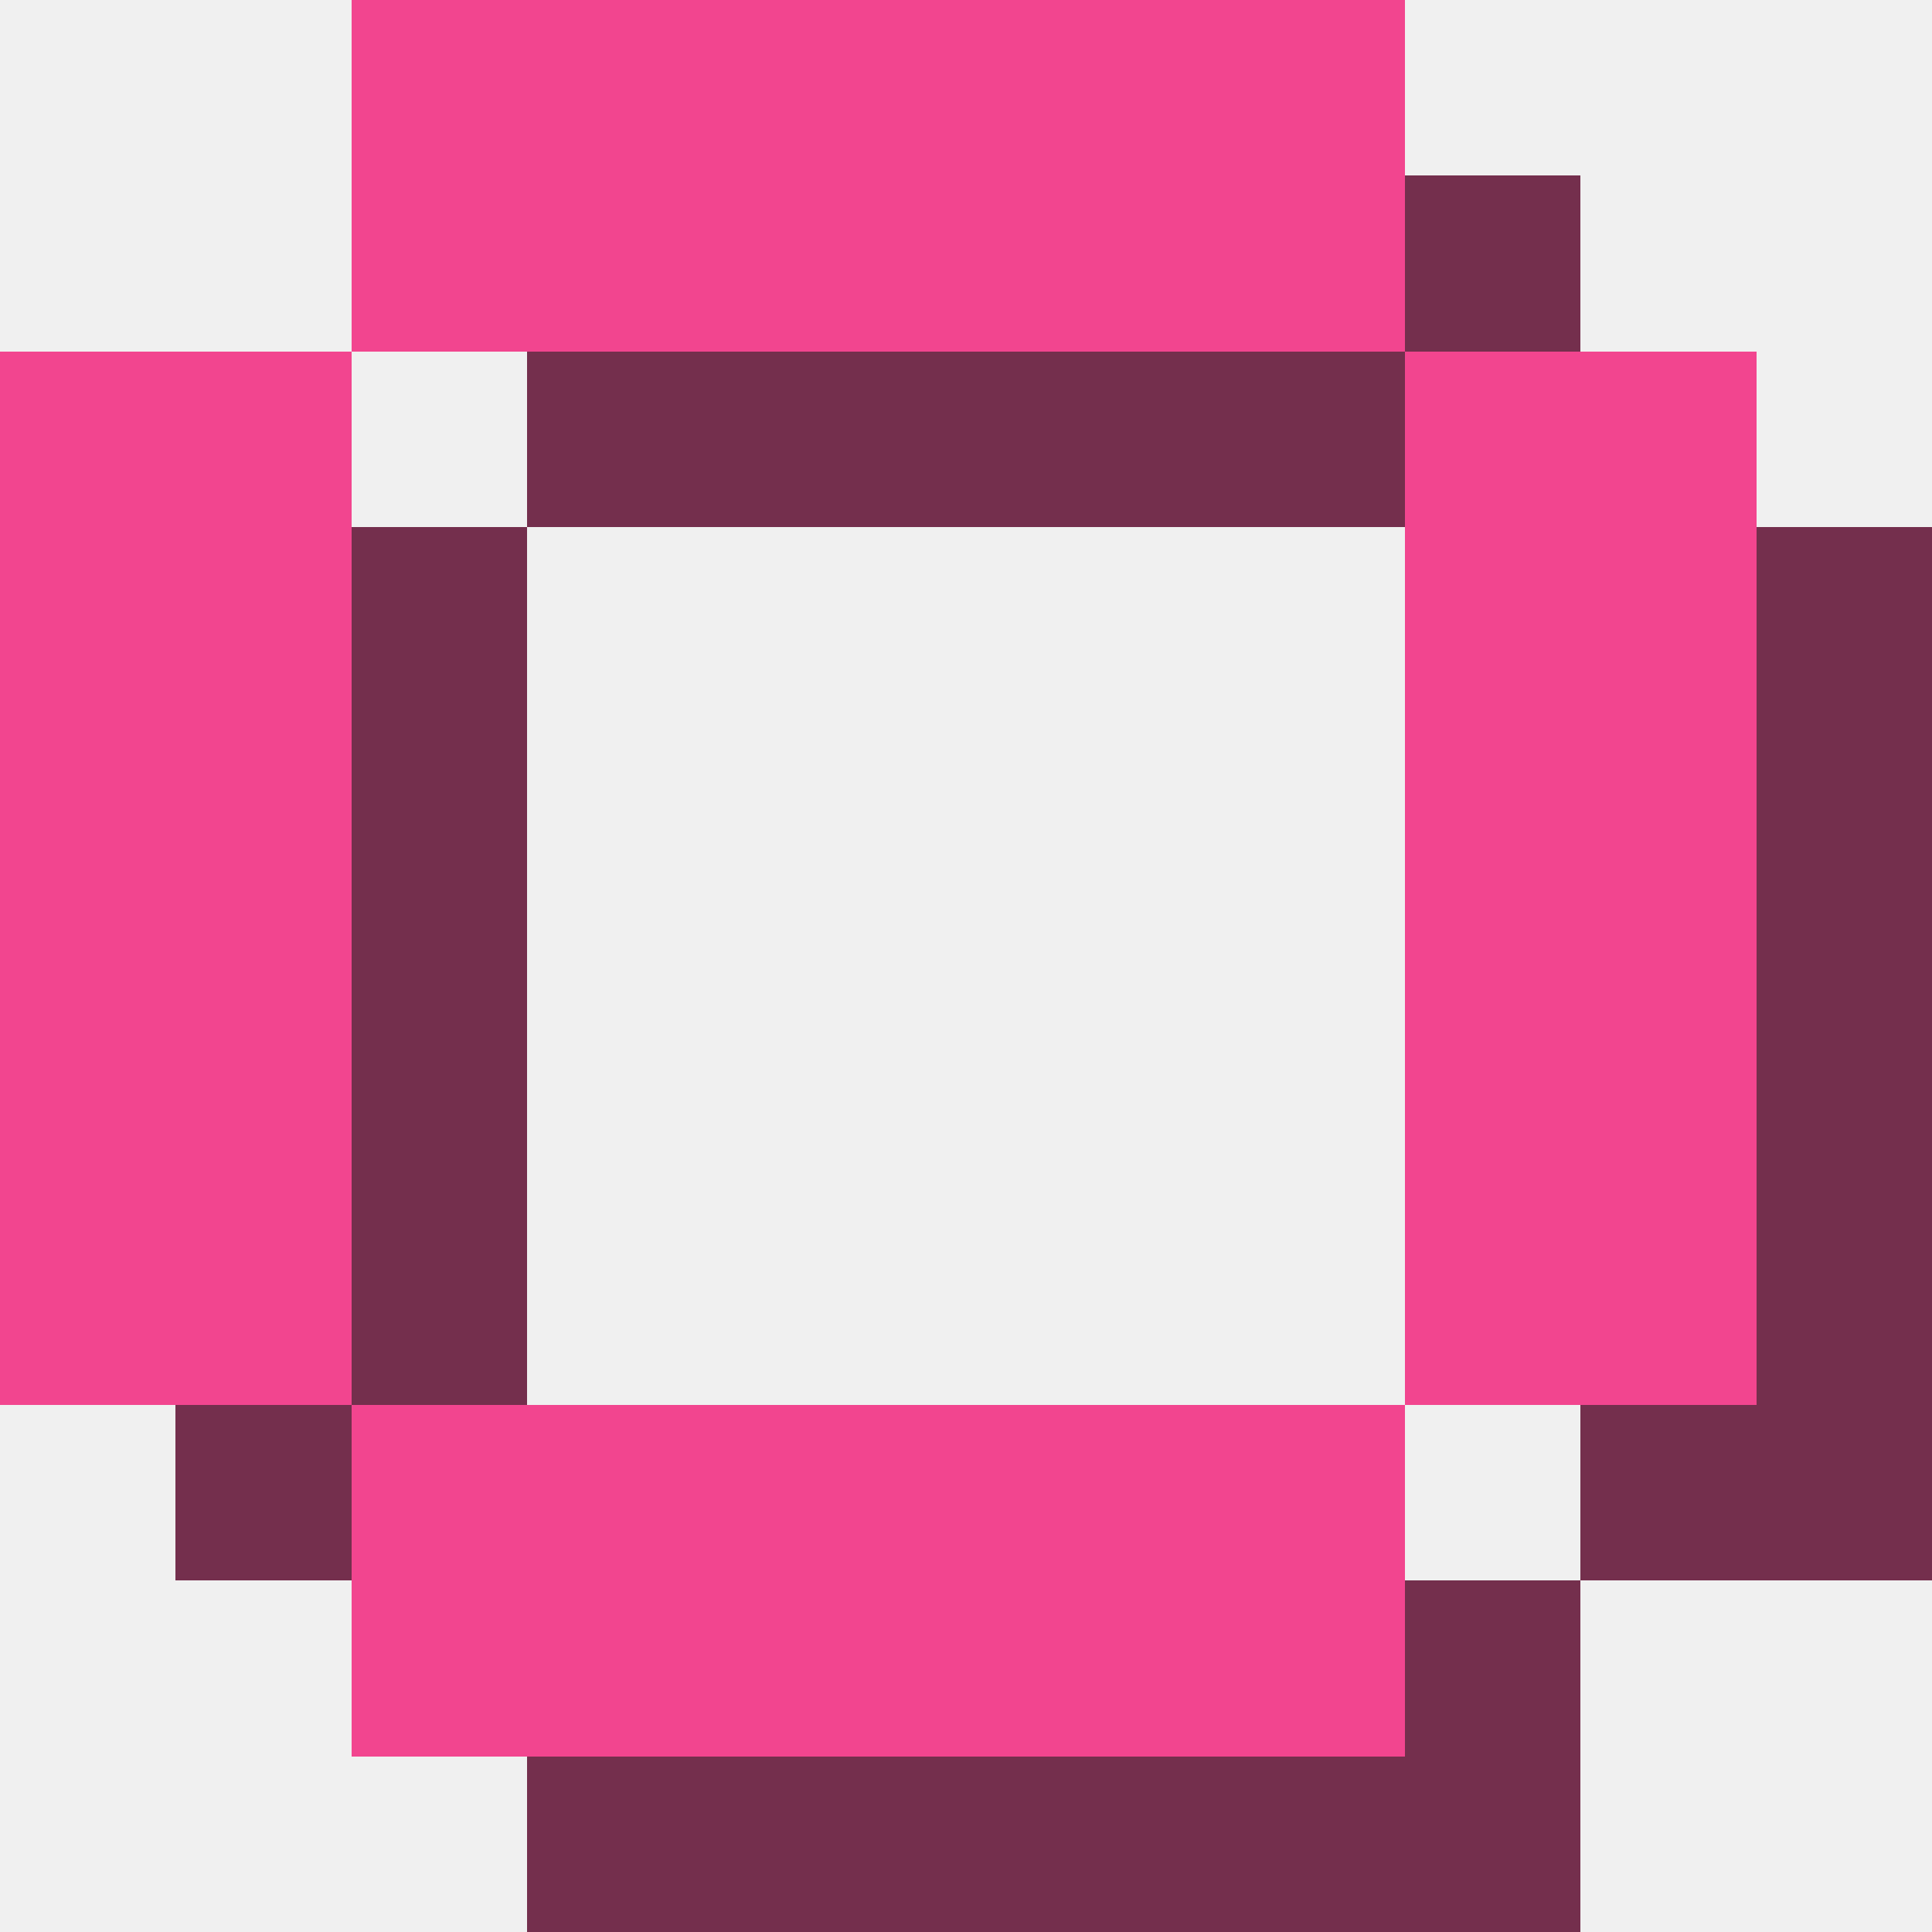
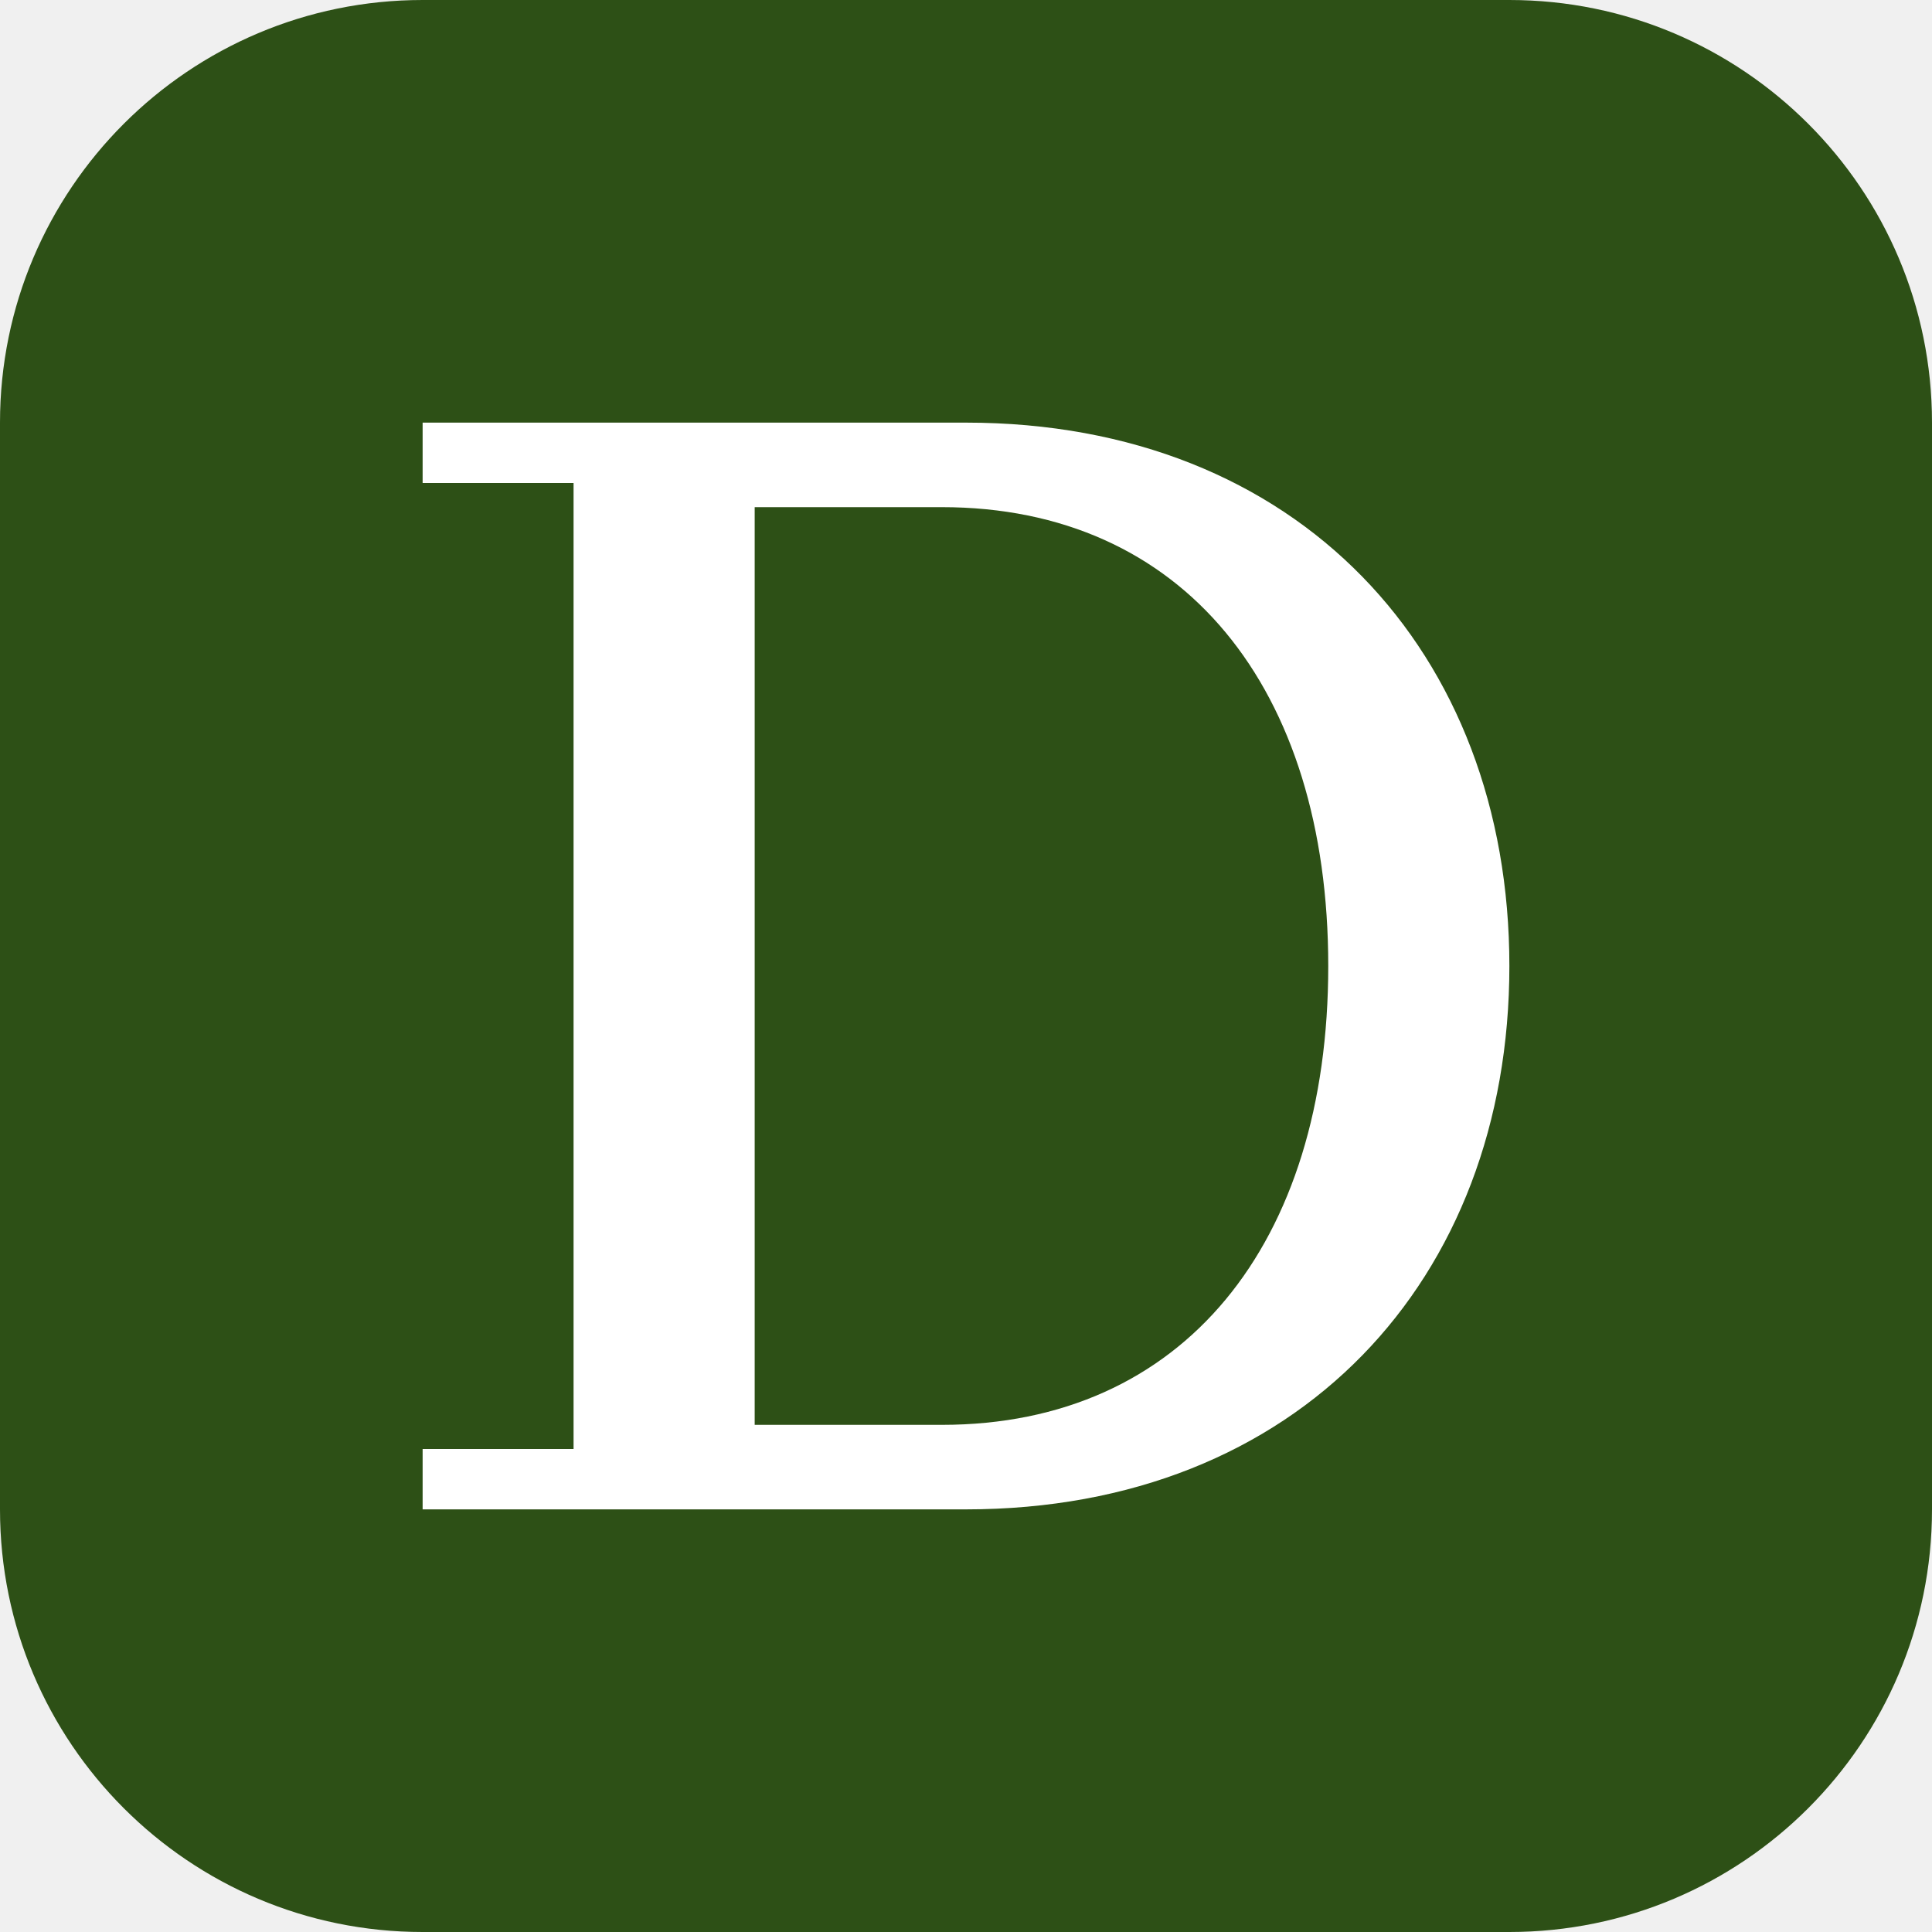
- <svg xmlns="http://www.w3.org/2000/svg" width="32" height="32" viewBox="0 0 11 11" shape-rendering="crispEdges">
-   <path fill="#742f4d" d="M1 3h2v6H1zM3 1h6v2H3zM9 3h2v6H9zM3 9h6v2H3z" />
-   <path fill="#f2458f" d="M0 2h2v6H0zM2 0h6v2H2zM8 2h2v6H8zM2 8h6v2H2z" />
+ <svg xmlns="http://www.w3.org/2000/svg" width="32" height="32" viewBox="0 0 32 32">
+   <rect width="32" height="32" rx="7" fill="#2D5016" />
+   <path fill="#fff" fill-rule="evenodd" d="M7 7H16C21.5 7 25 10.8 25 16C25 21.2 21.5 25 16 25H7V24H9.5V8H7ZM12.5 8.4V23.6H15.6C19.6 23.6 22 20.6 22 16C22 11.4 19.6 8.4 15.6 8.4Z" />
</svg>
